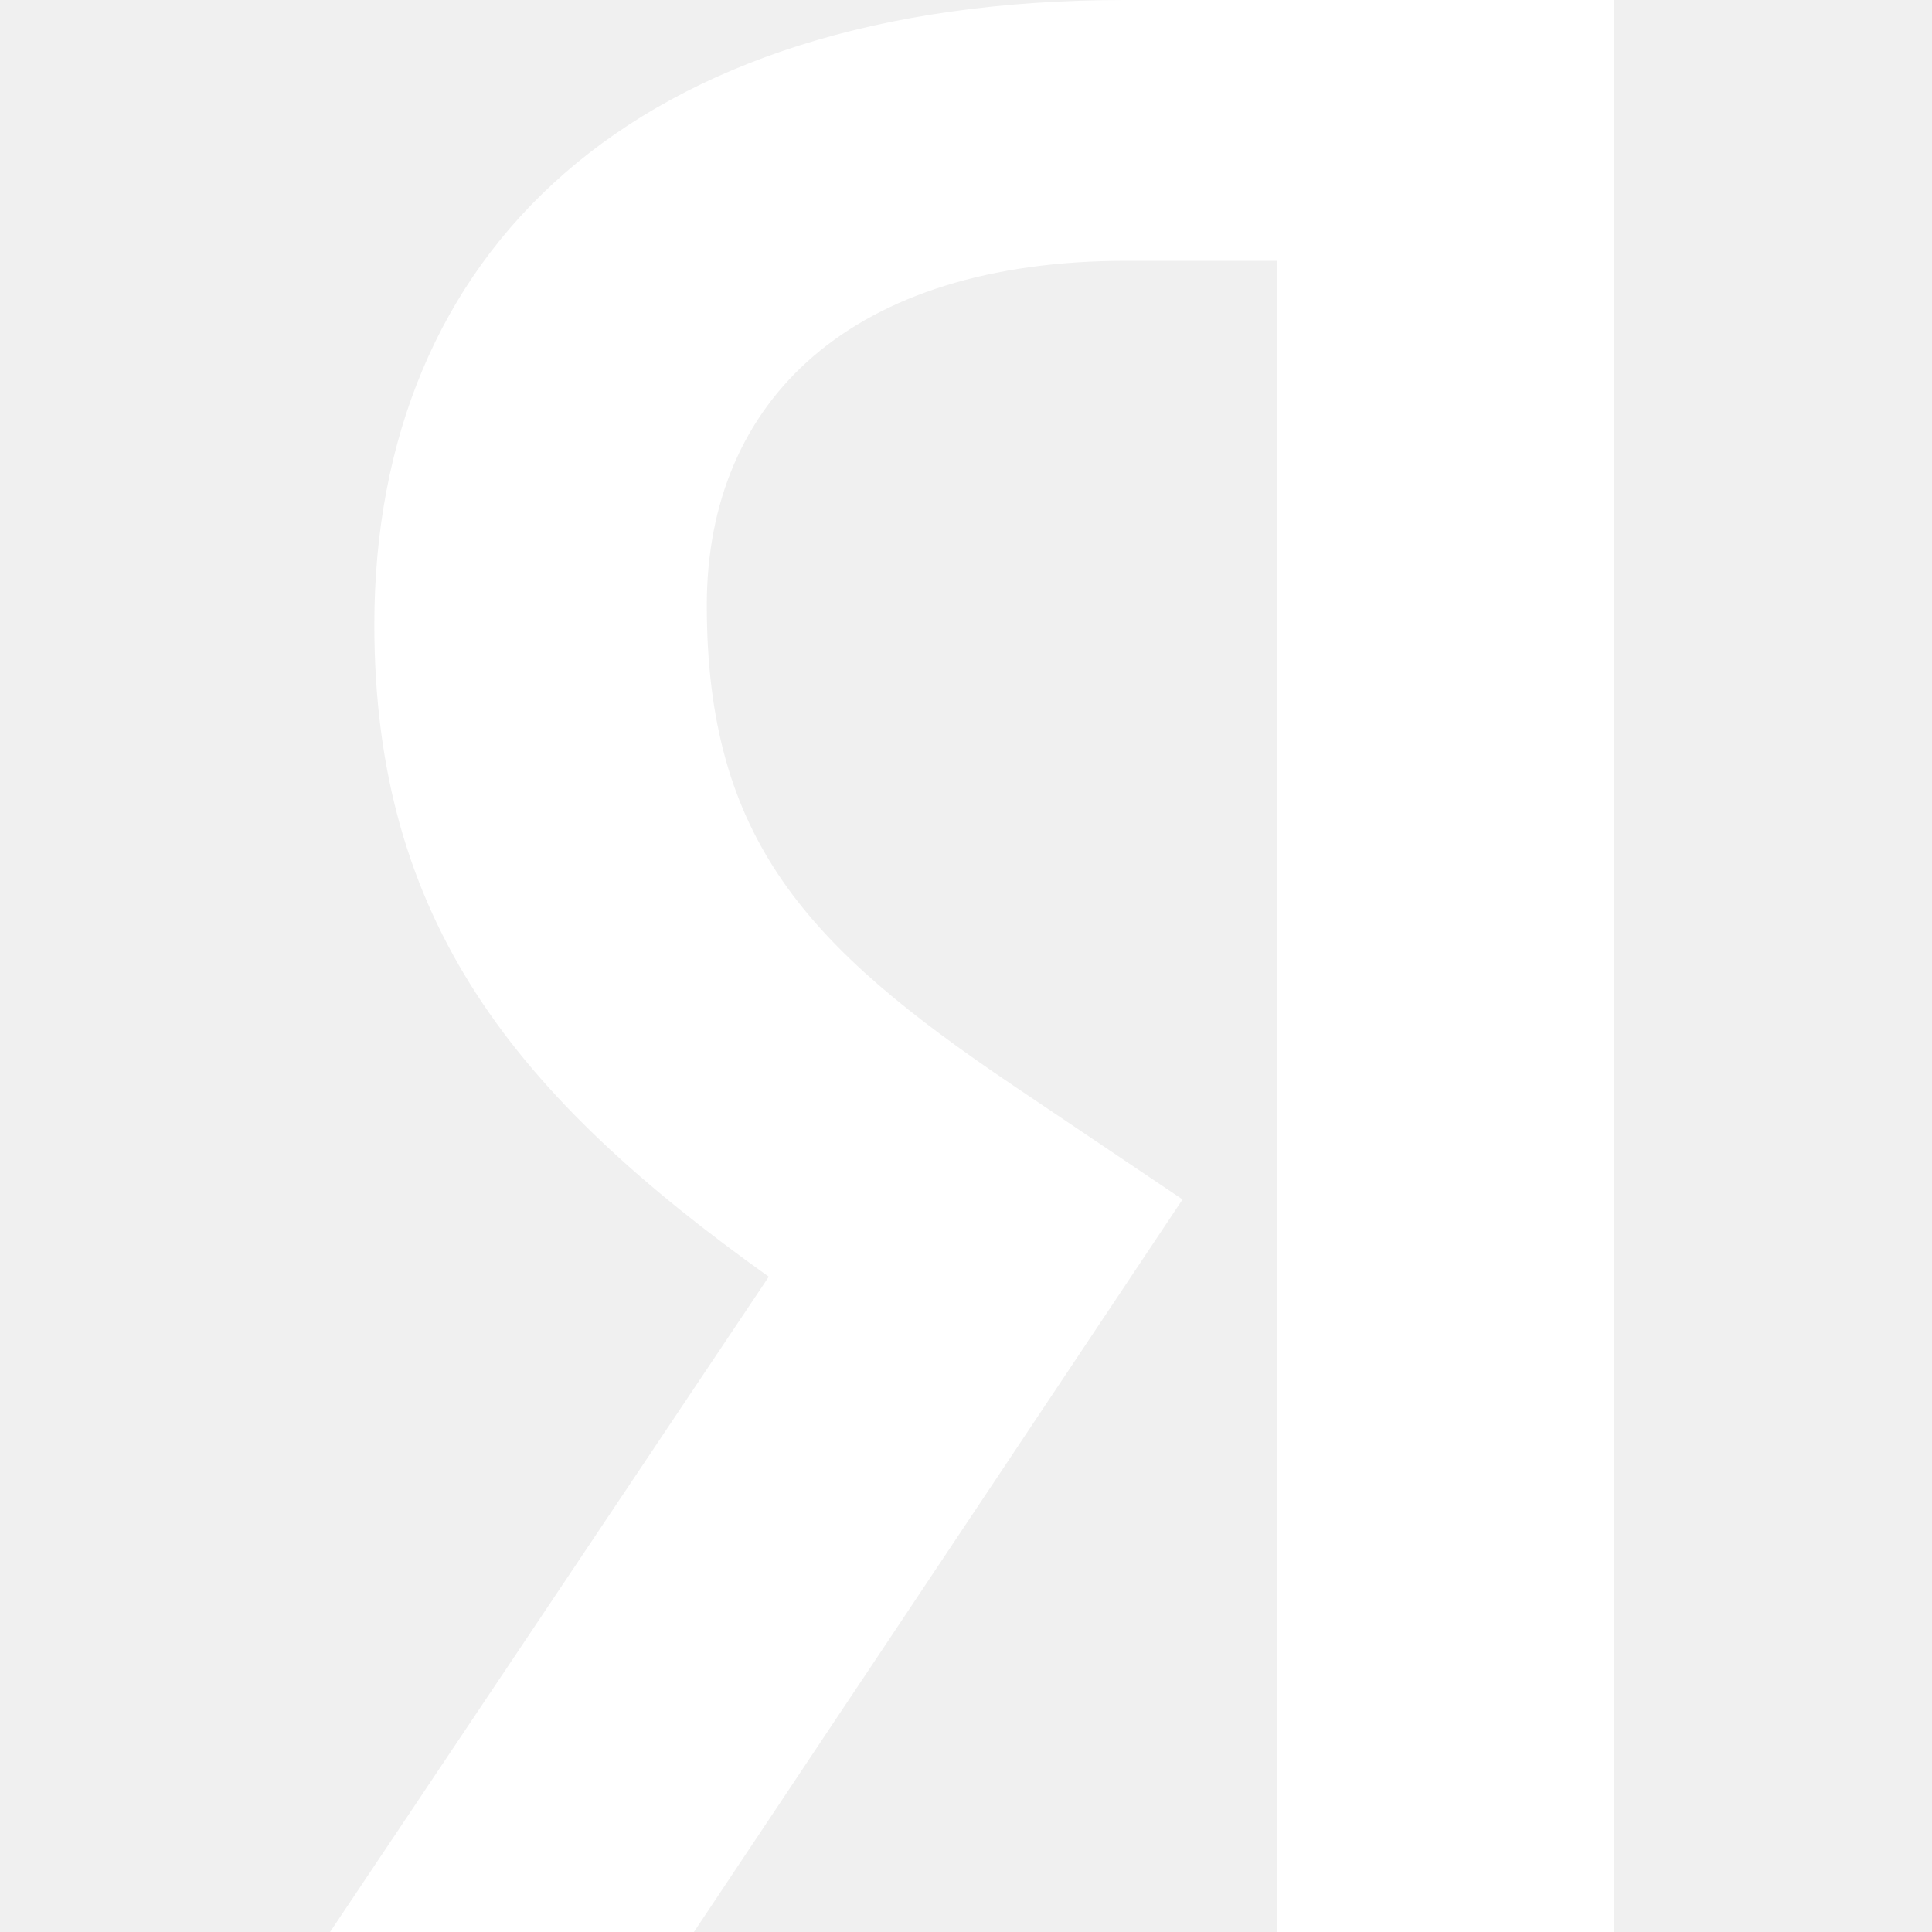
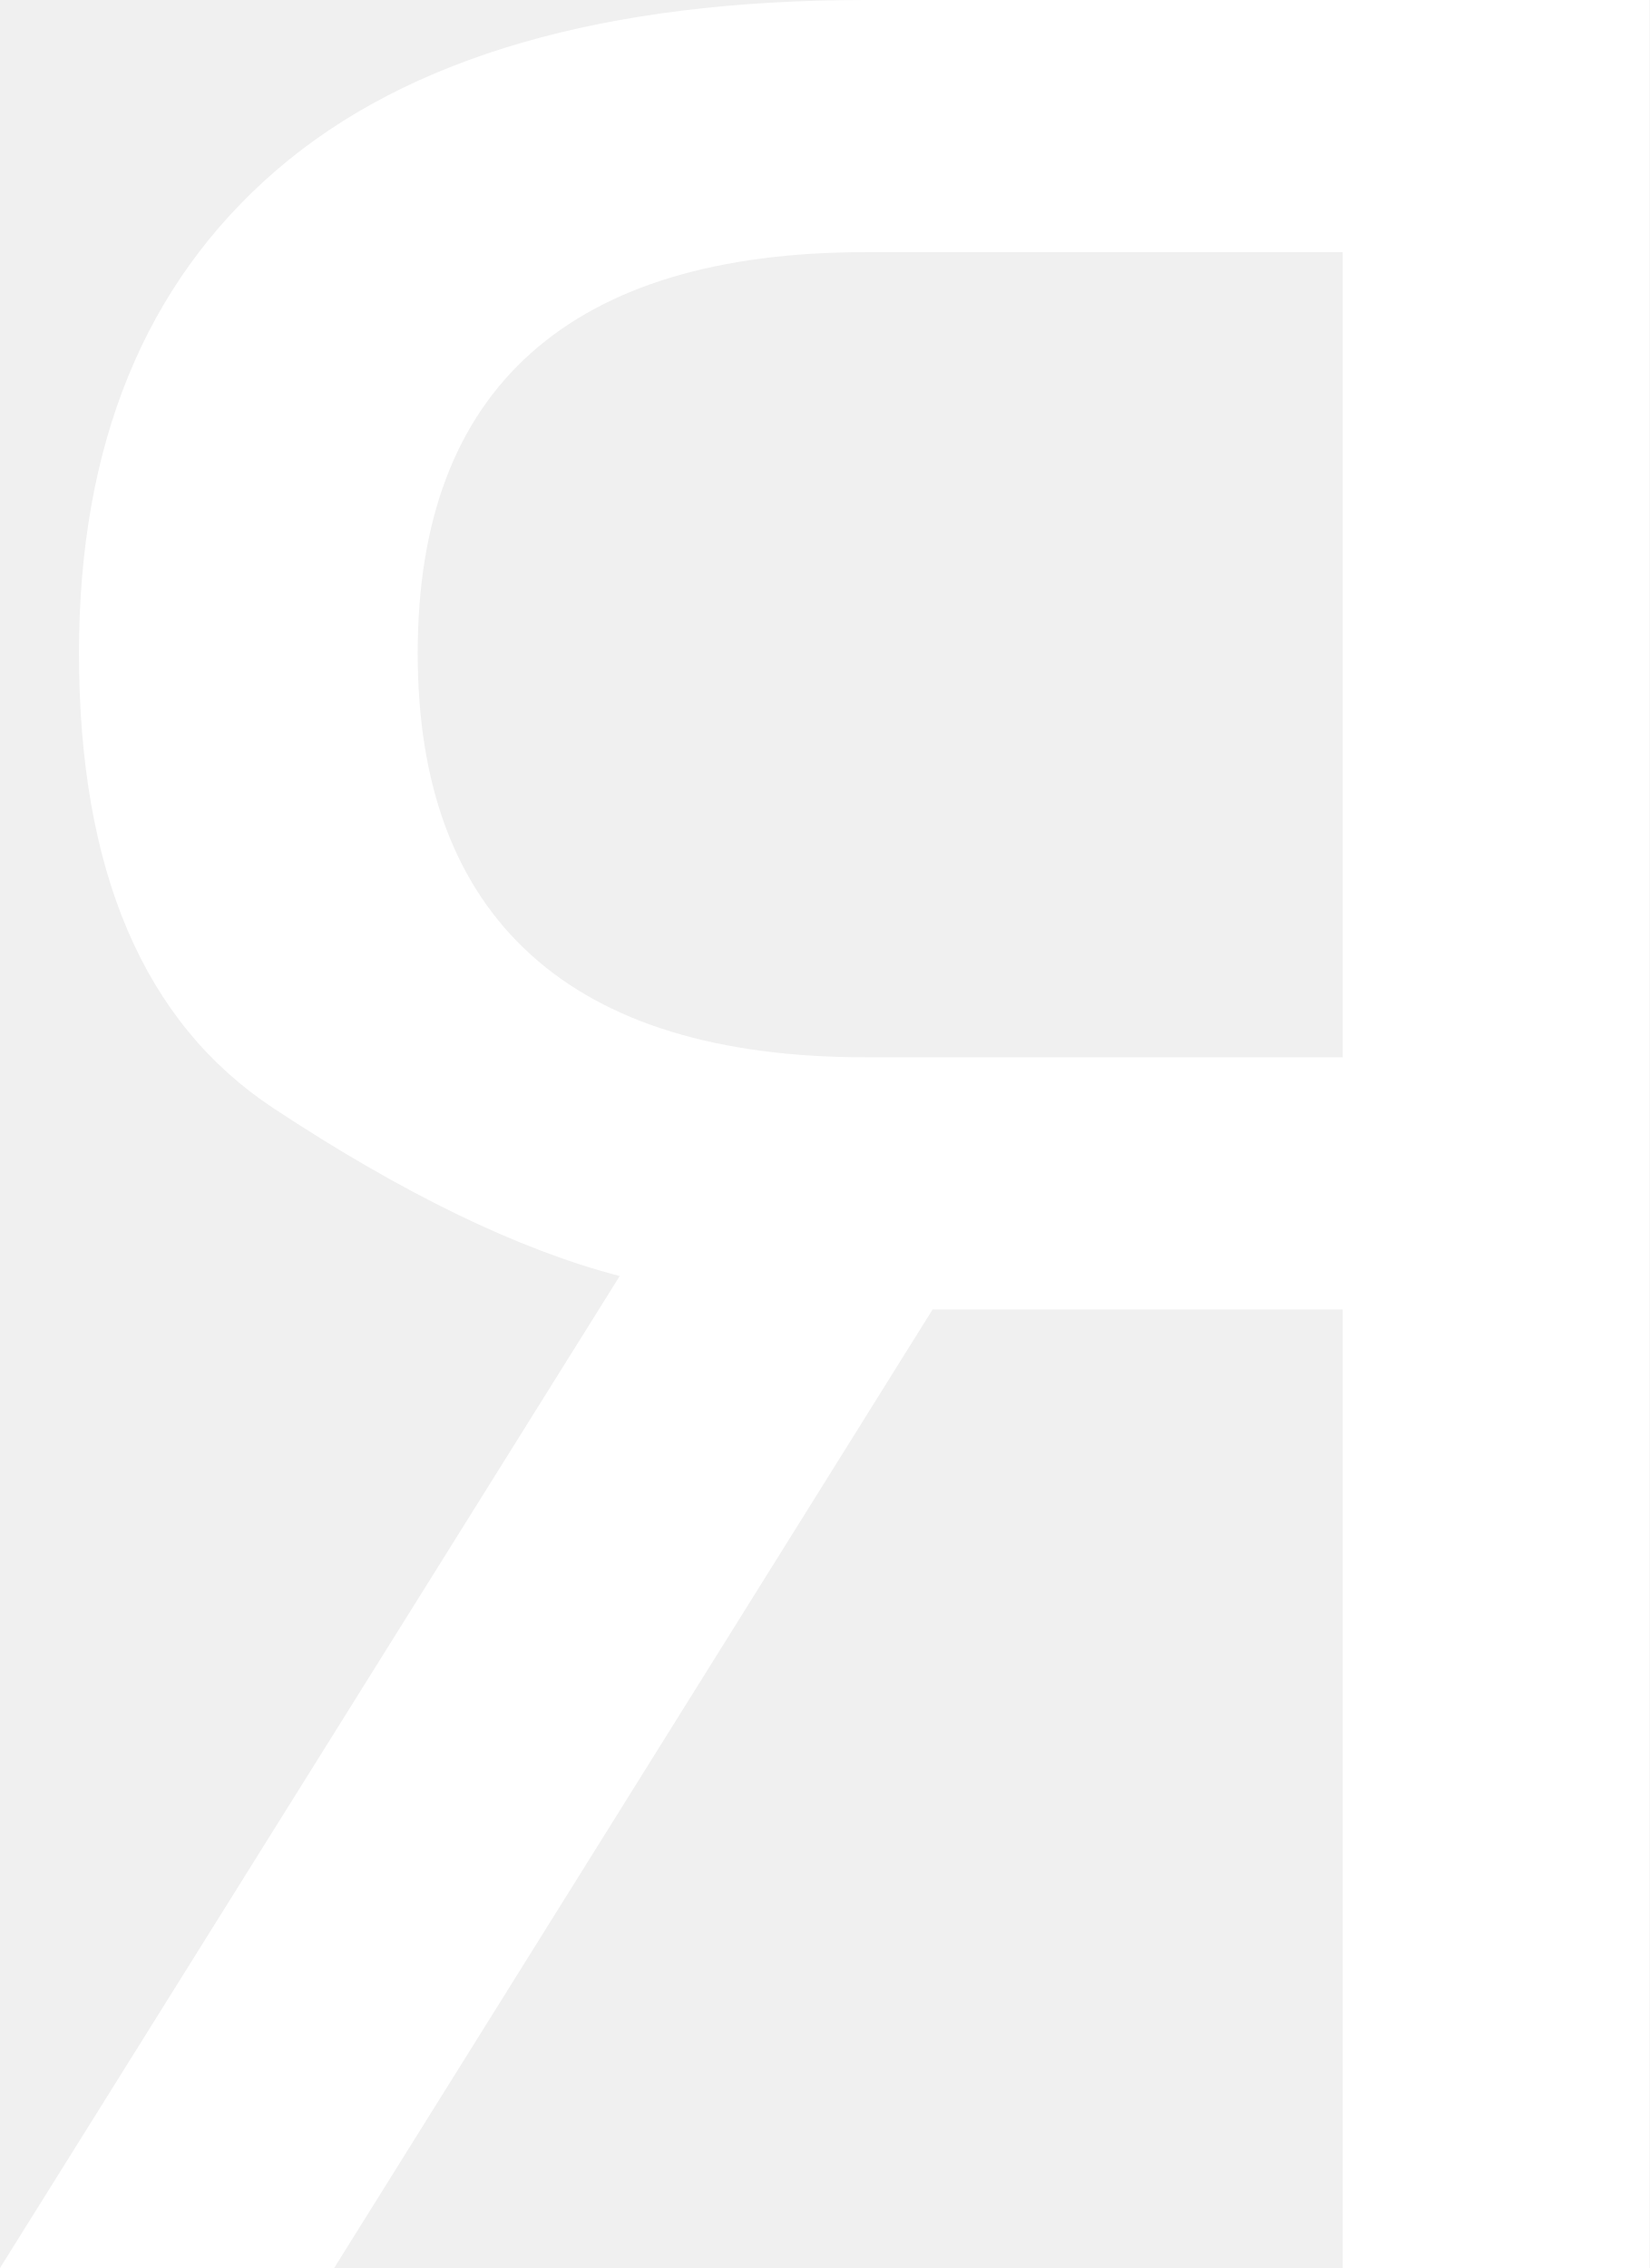
- <svg xmlns="http://www.w3.org/2000/svg" viewBox="0 0 24 24">
-   <path transform="translate(3 0)" fill="#fff" d="M12.87 24h4.18V0h-6.08C4.86 0 1.65 3.14 1.65 7.76c0 3.69 1.76 5.86 4.9 8.1L1.1 24h4.52l6.07-9.1-2.11-1.42c-2.55-1.72-3.8-3.05-3.8-5.96 0-2.55 1.8-4.28 5.21-4.28h1.87V24z" />
+ <svg xmlns="http://www.w3.org/2000/svg" viewBox="136 0 1086 1493">
+   <g transform="translate(0 1493) scale(1 -1)">
+     <path fill="#fff" d="M411 1063Q411 932 485.5 864.5Q560 797 706 797H1020V1327H706Q560 1327 485.5 1260.5Q411 1194 411 1063ZM136 0 544 653Q444 679 316.0 763.5Q188 848 188 1063Q188 1269 318.0 1381.0Q448 1493 706 1493H1222V0H1020V631H750L356 0Z" />
+   </g>
</svg>
